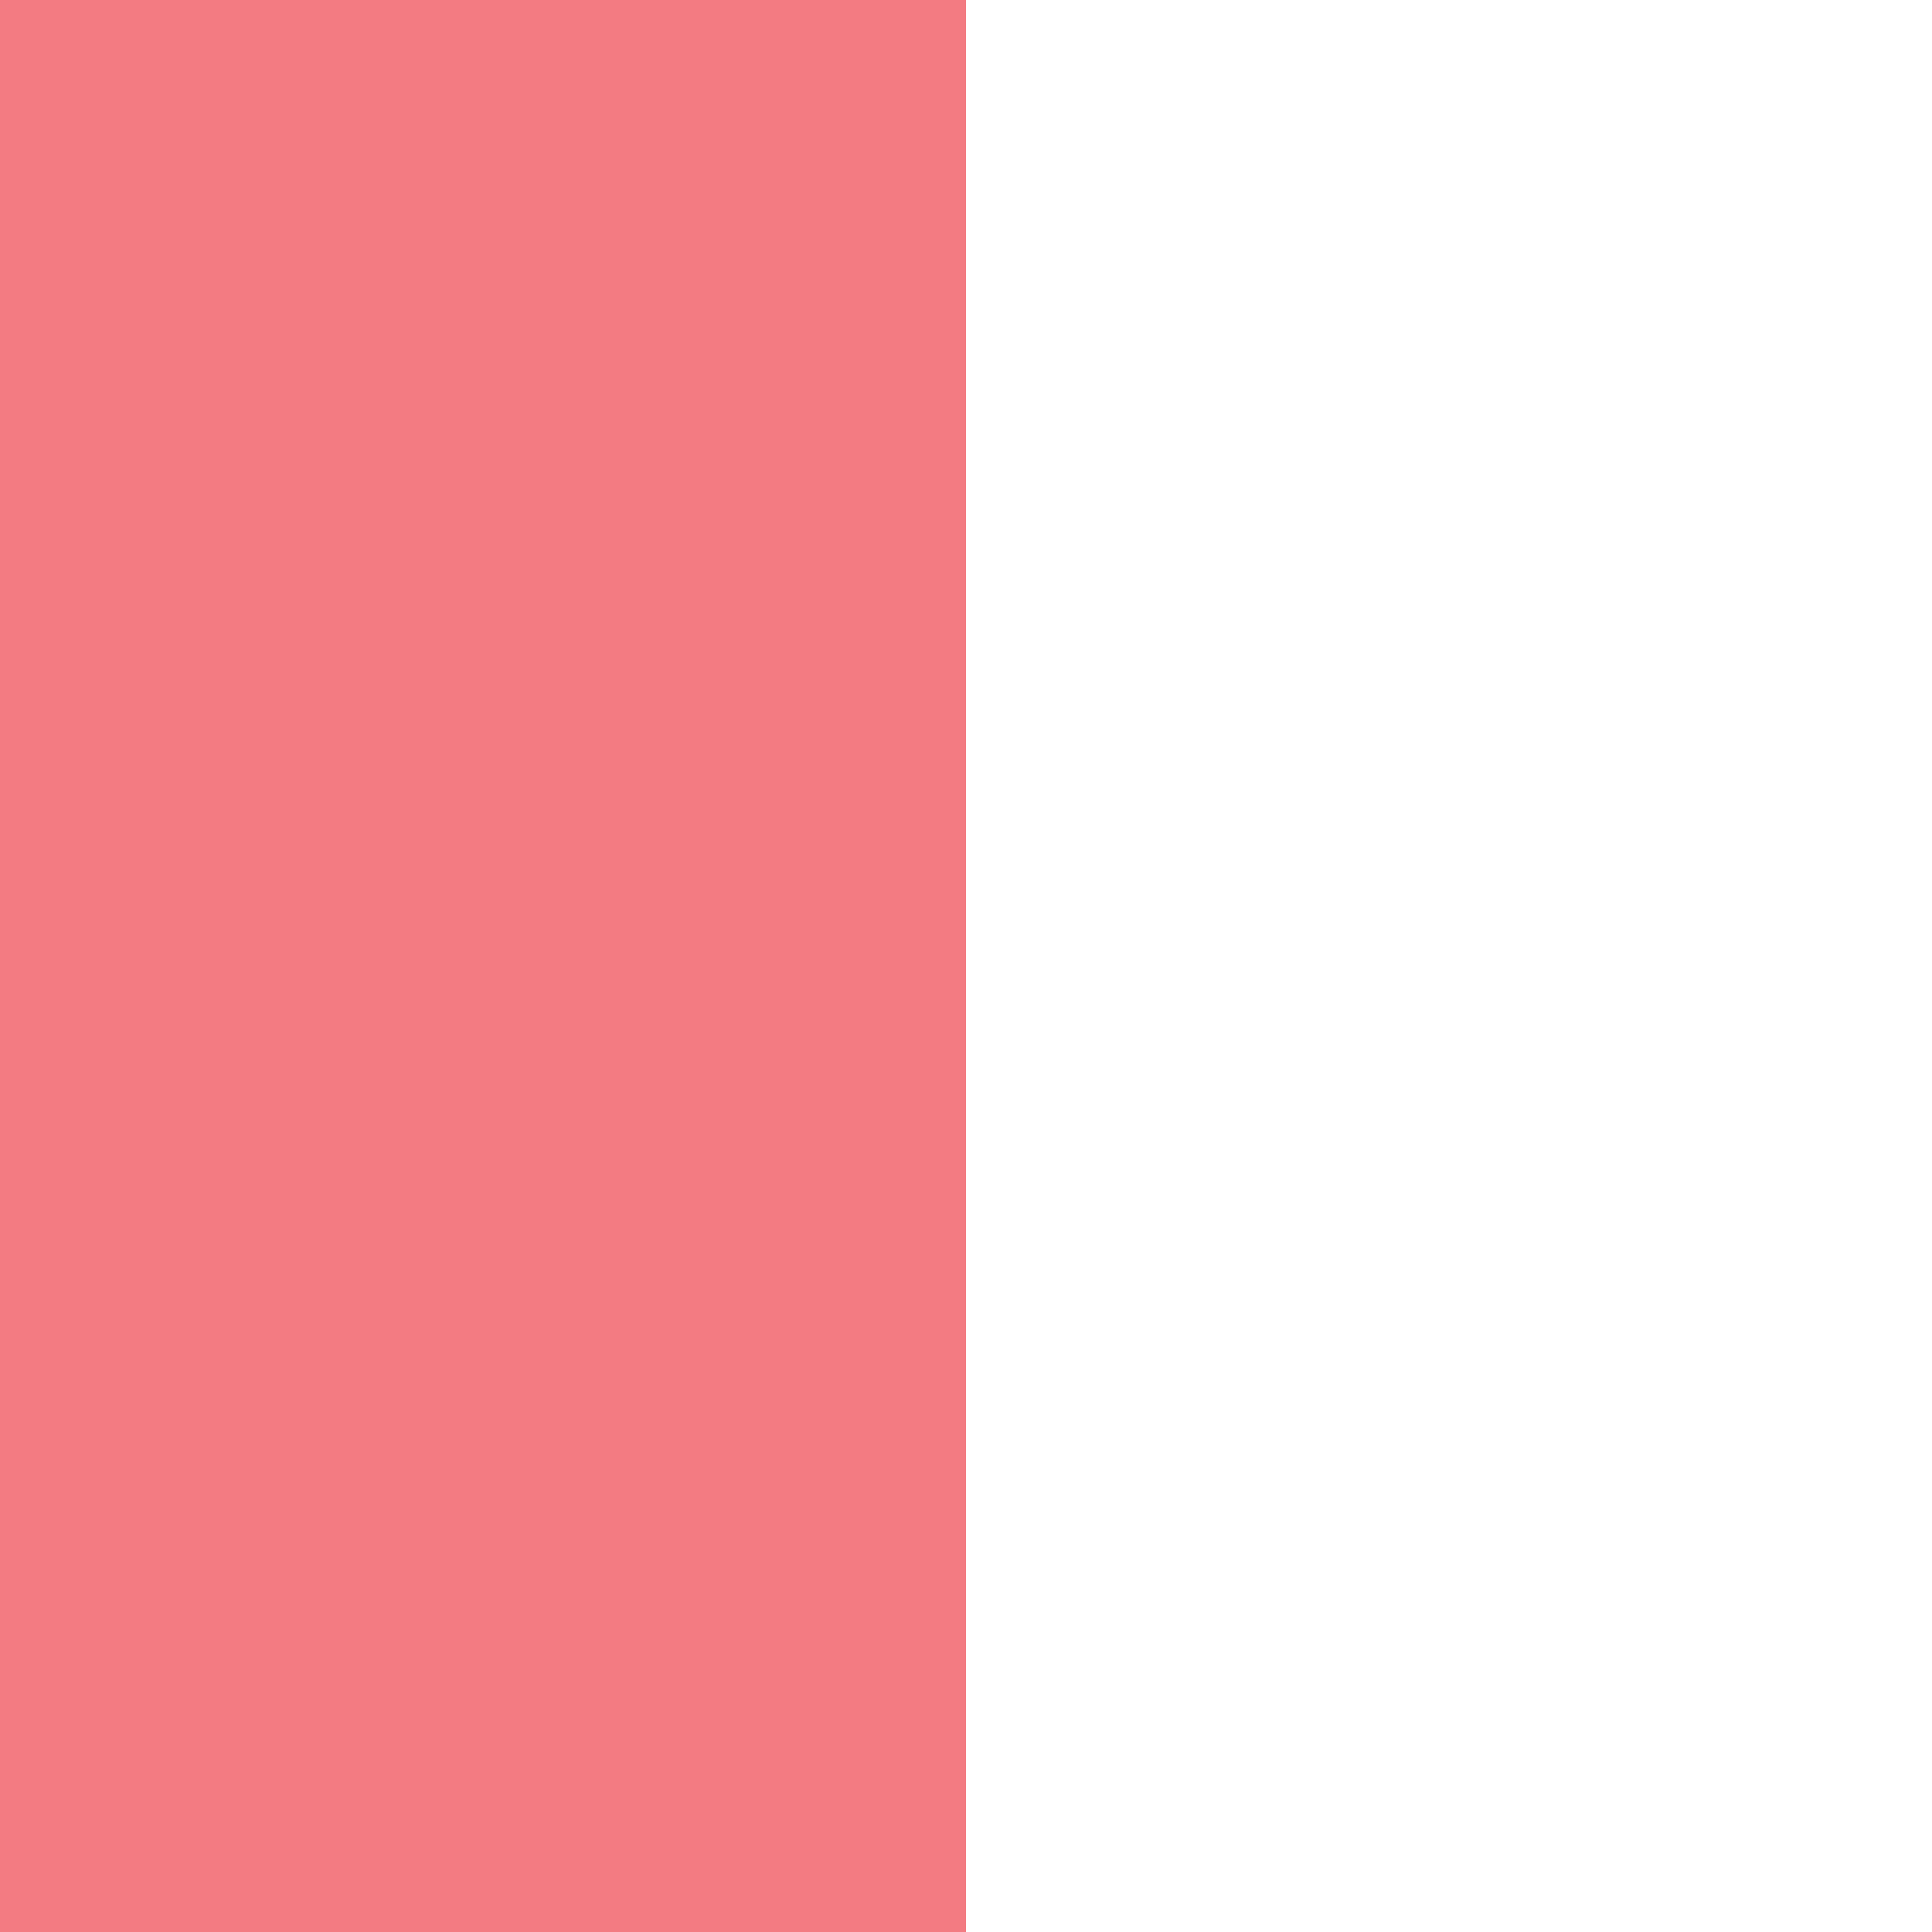
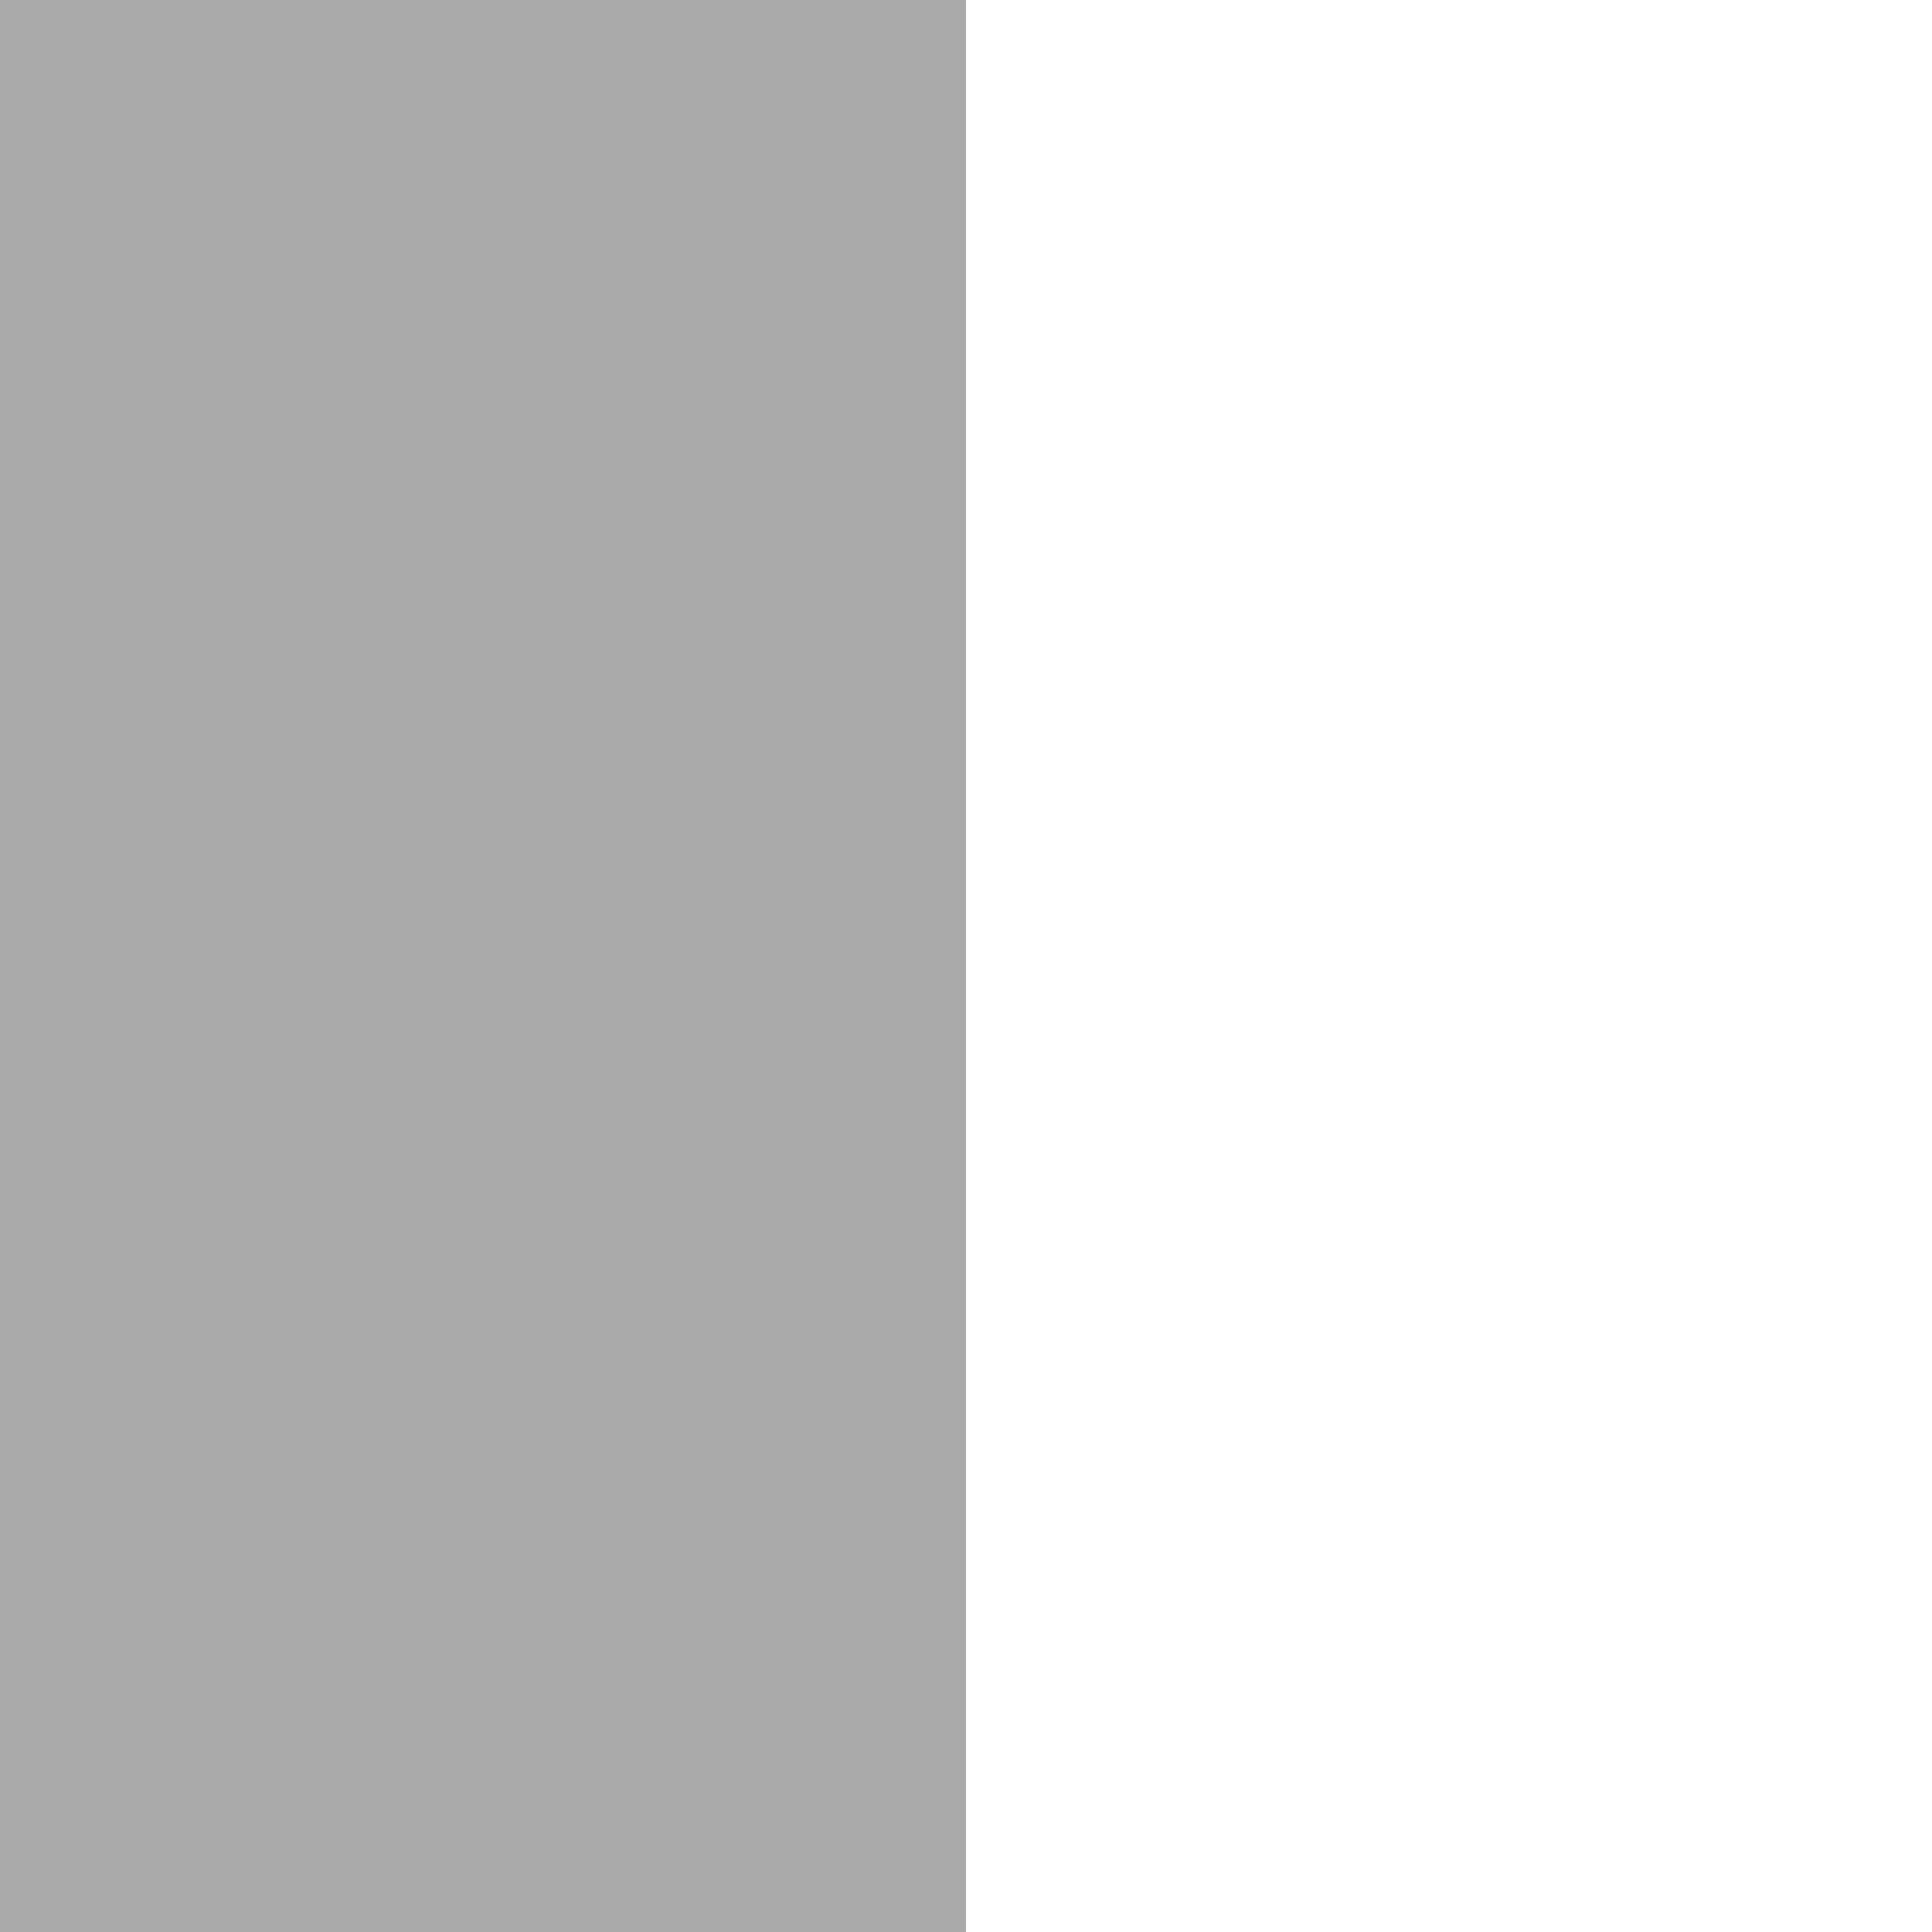
<svg xmlns="http://www.w3.org/2000/svg" version="1.1" id="layer1" x="0px" y="0px" viewBox="0 0 100 100" xml:space="preserve">
  <g id="layer1">
    <rect class="color1" fill="#FFFFFF" width="100" height="100" />
-     <rect class="color0" fill="#F37B82" width="50" height="100" />
+     <rect class="color0" fill="#AAAAAA" width="50" height="100" />
  </g>
</svg>
